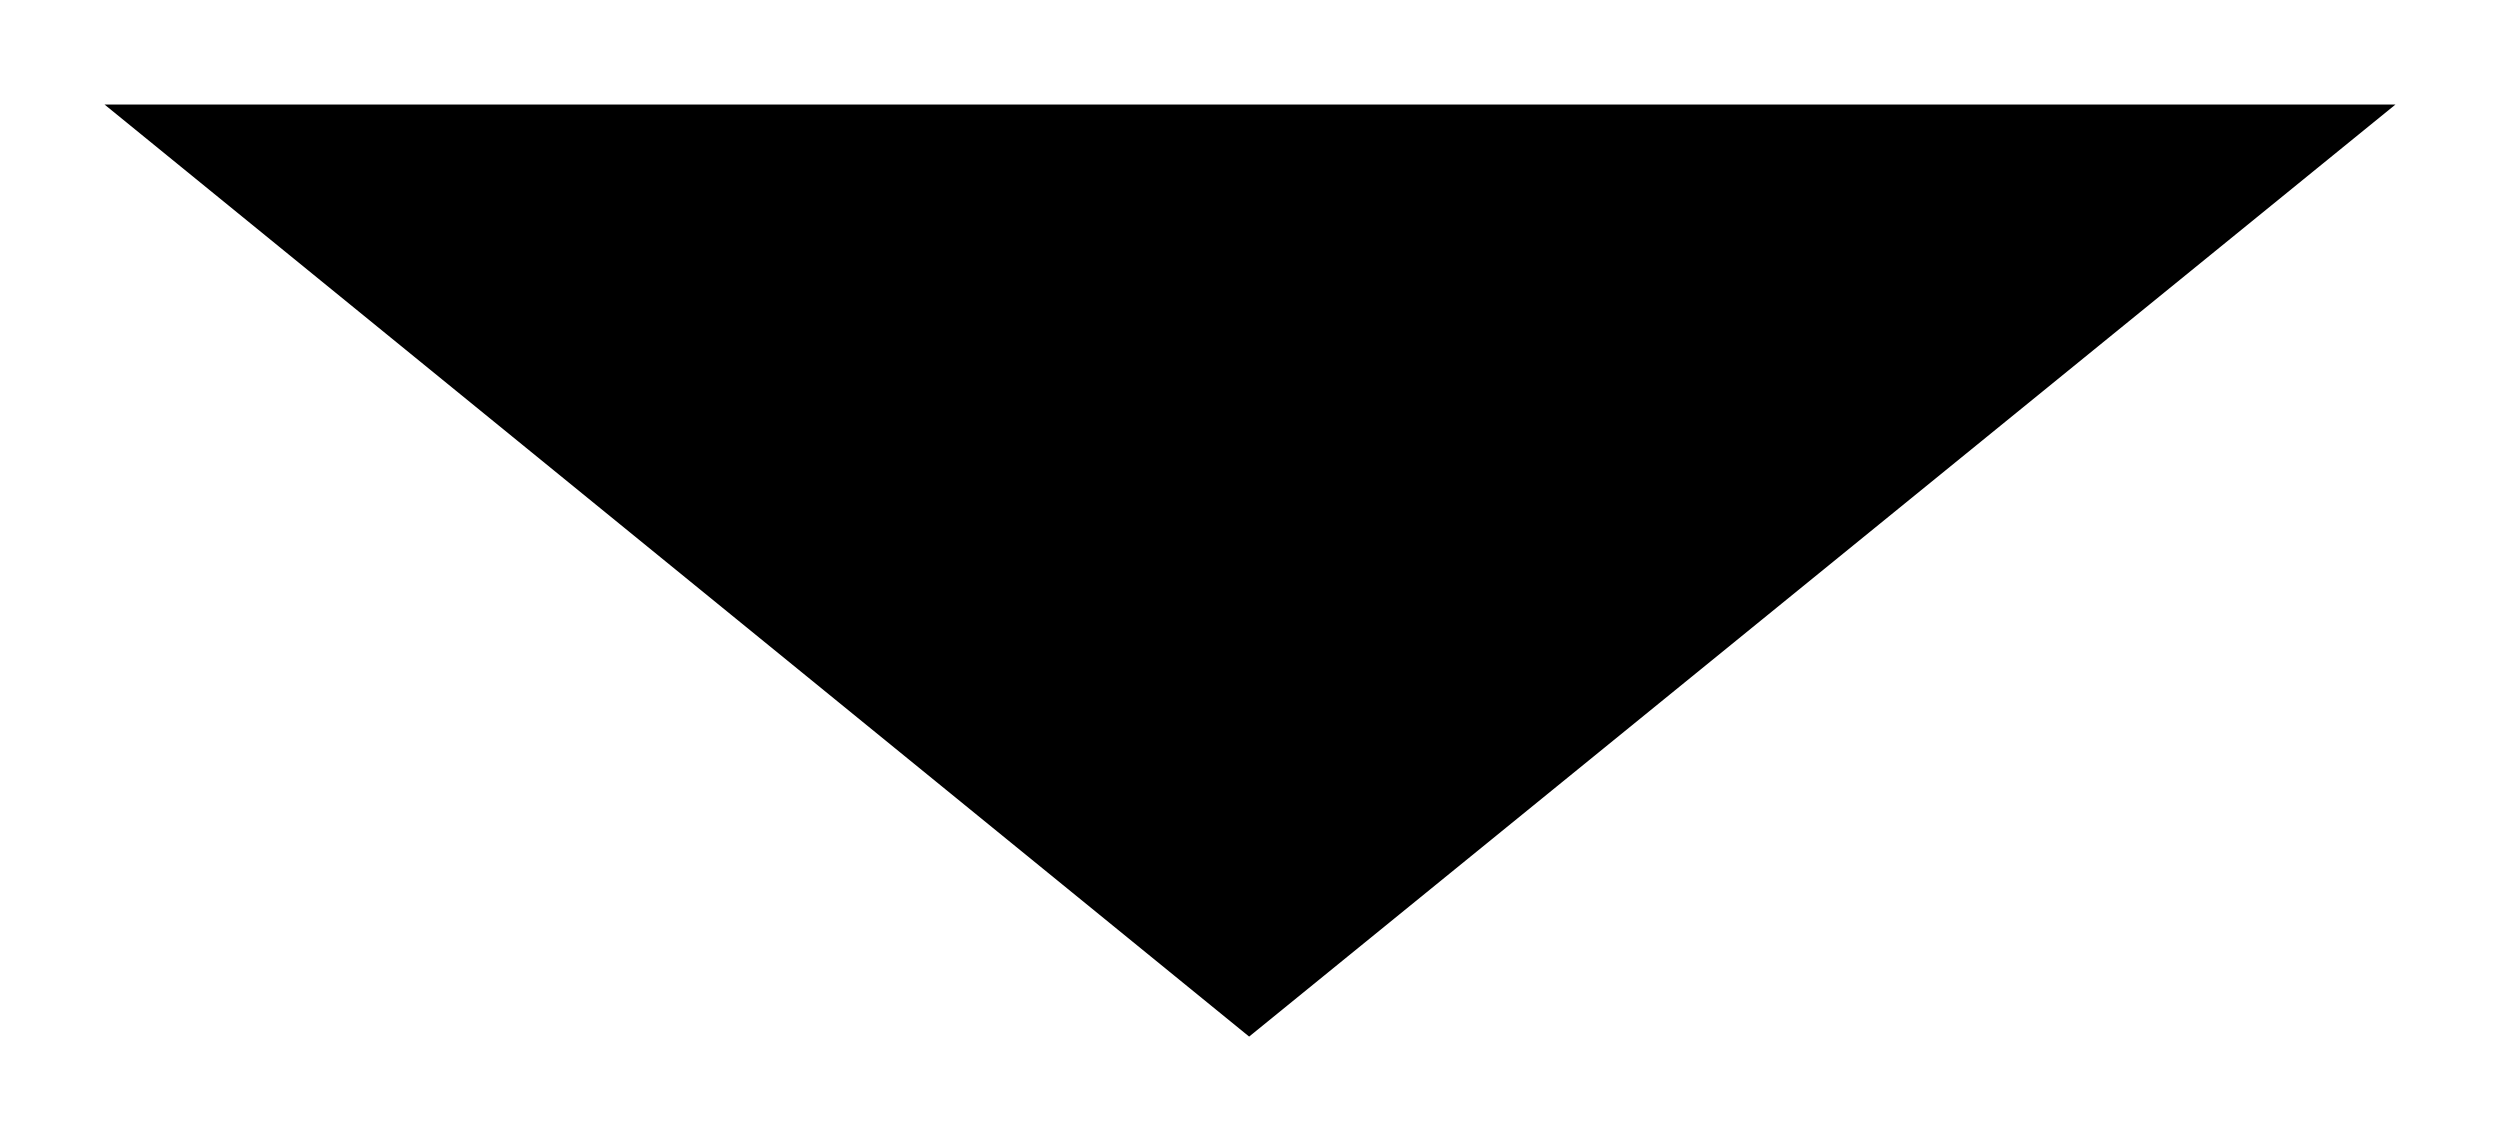
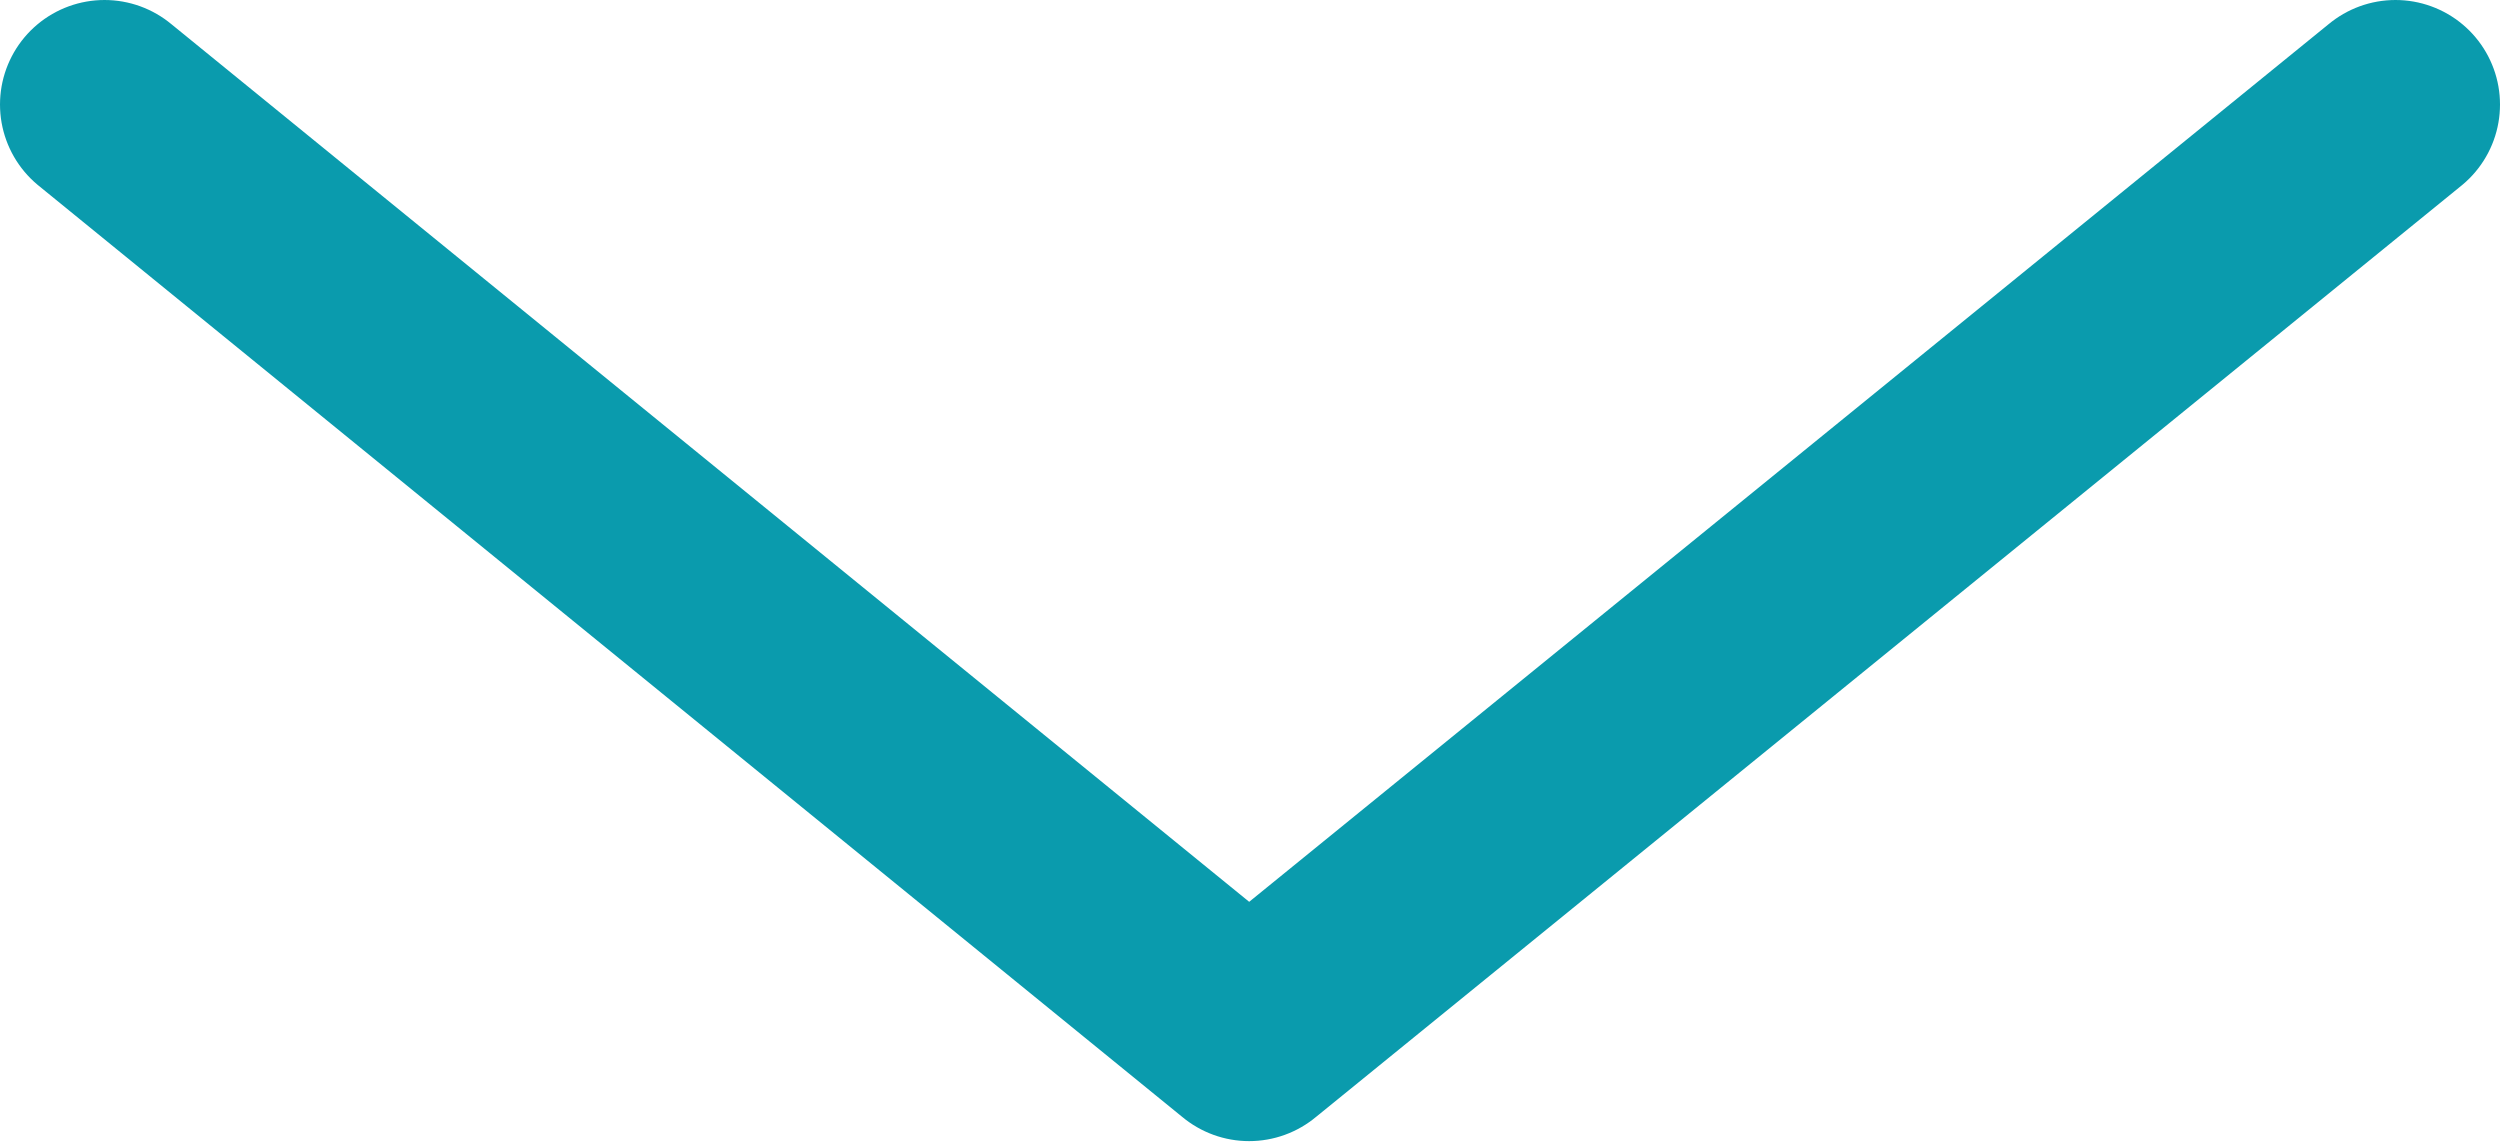
- <svg xmlns="http://www.w3.org/2000/svg" x="0px" y="0px" viewBox="0 0 143.5 65.5" class="chevron-icon">
+ <svg xmlns="http://www.w3.org/2000/svg" x="0px" y="0px" viewBox="0 0 143.5 65.5" class="znk-exercise-chevron-svg">
  <style>
-         .chevron-icon{
-             width: 33px;
-             height:auto;
+         .znk-exercise-chevron-svg{
+             height: 16px;
+         }
+ 
+         .znk-exercise-chevron-svg .st0{
+             stroke: #0a9bad;
+             fill: none;
+             stroke-width: 12;
+             stroke-linecap: round;
+             stroke-linejoin: round;
+             stroke-miterlimit: 10;
        }
    </style>
  <polyline class="st0" points="6,6 71.7,59.5 137.5,6 " />
</svg>
